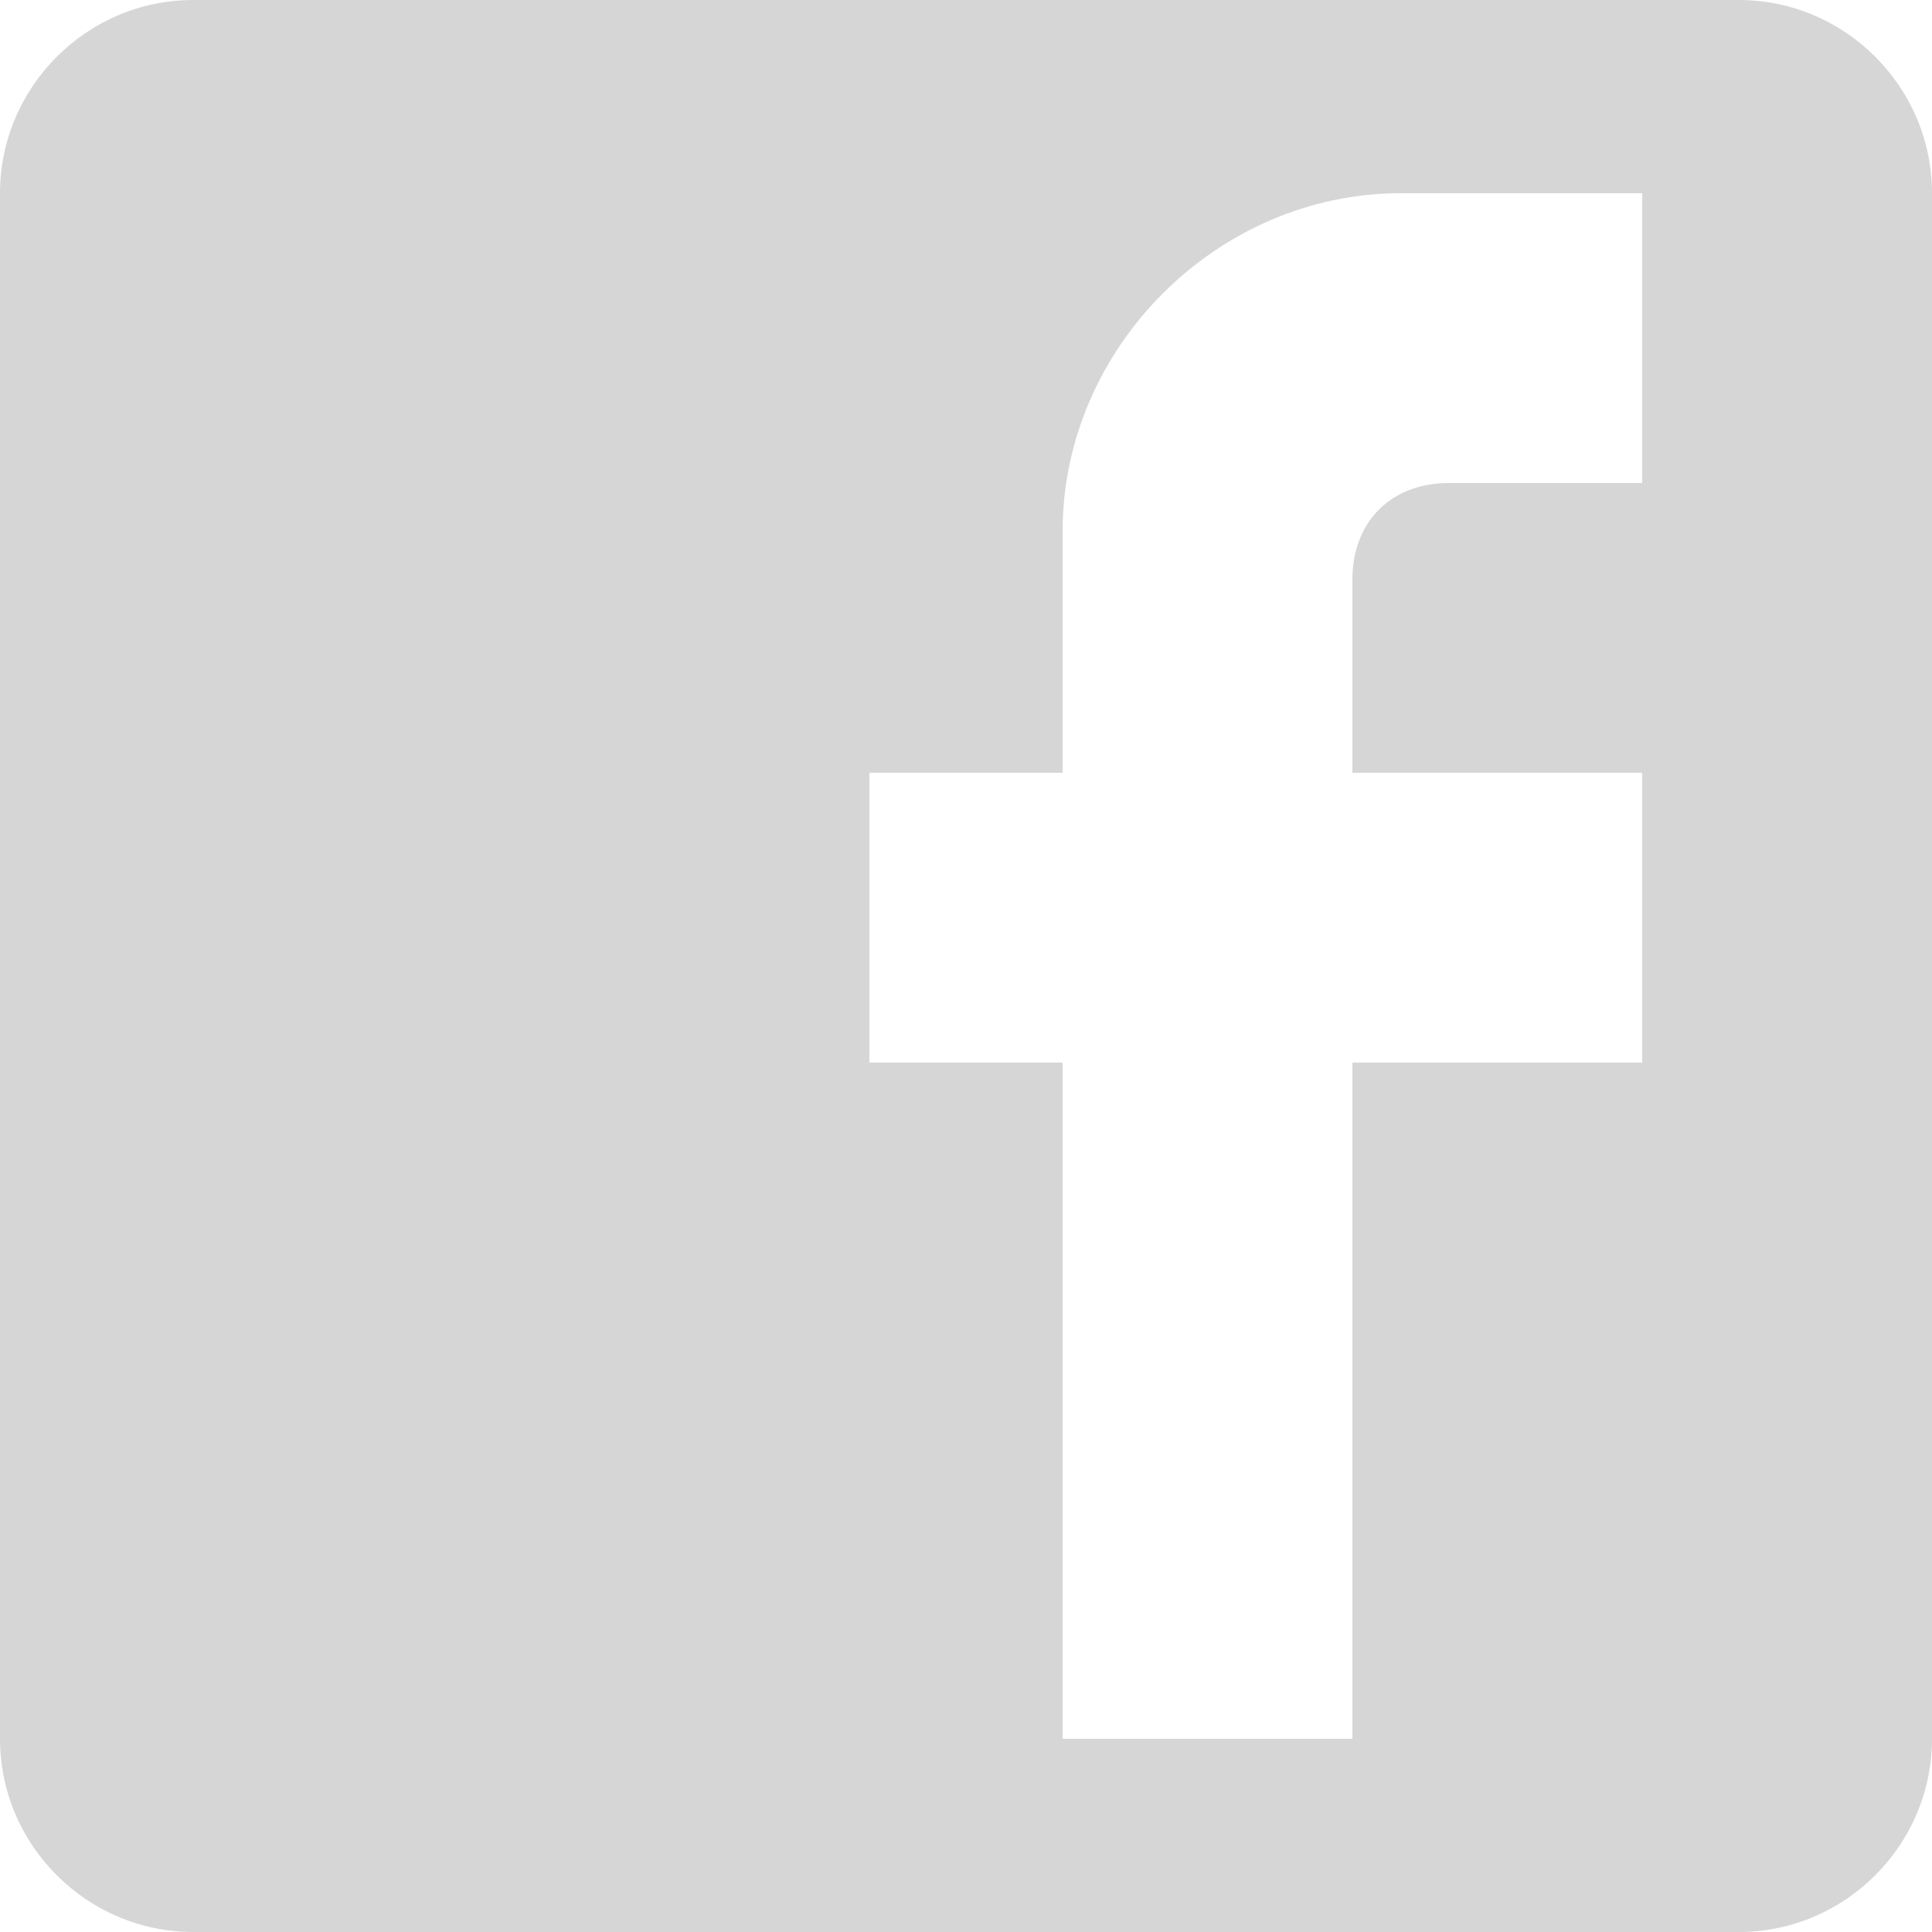
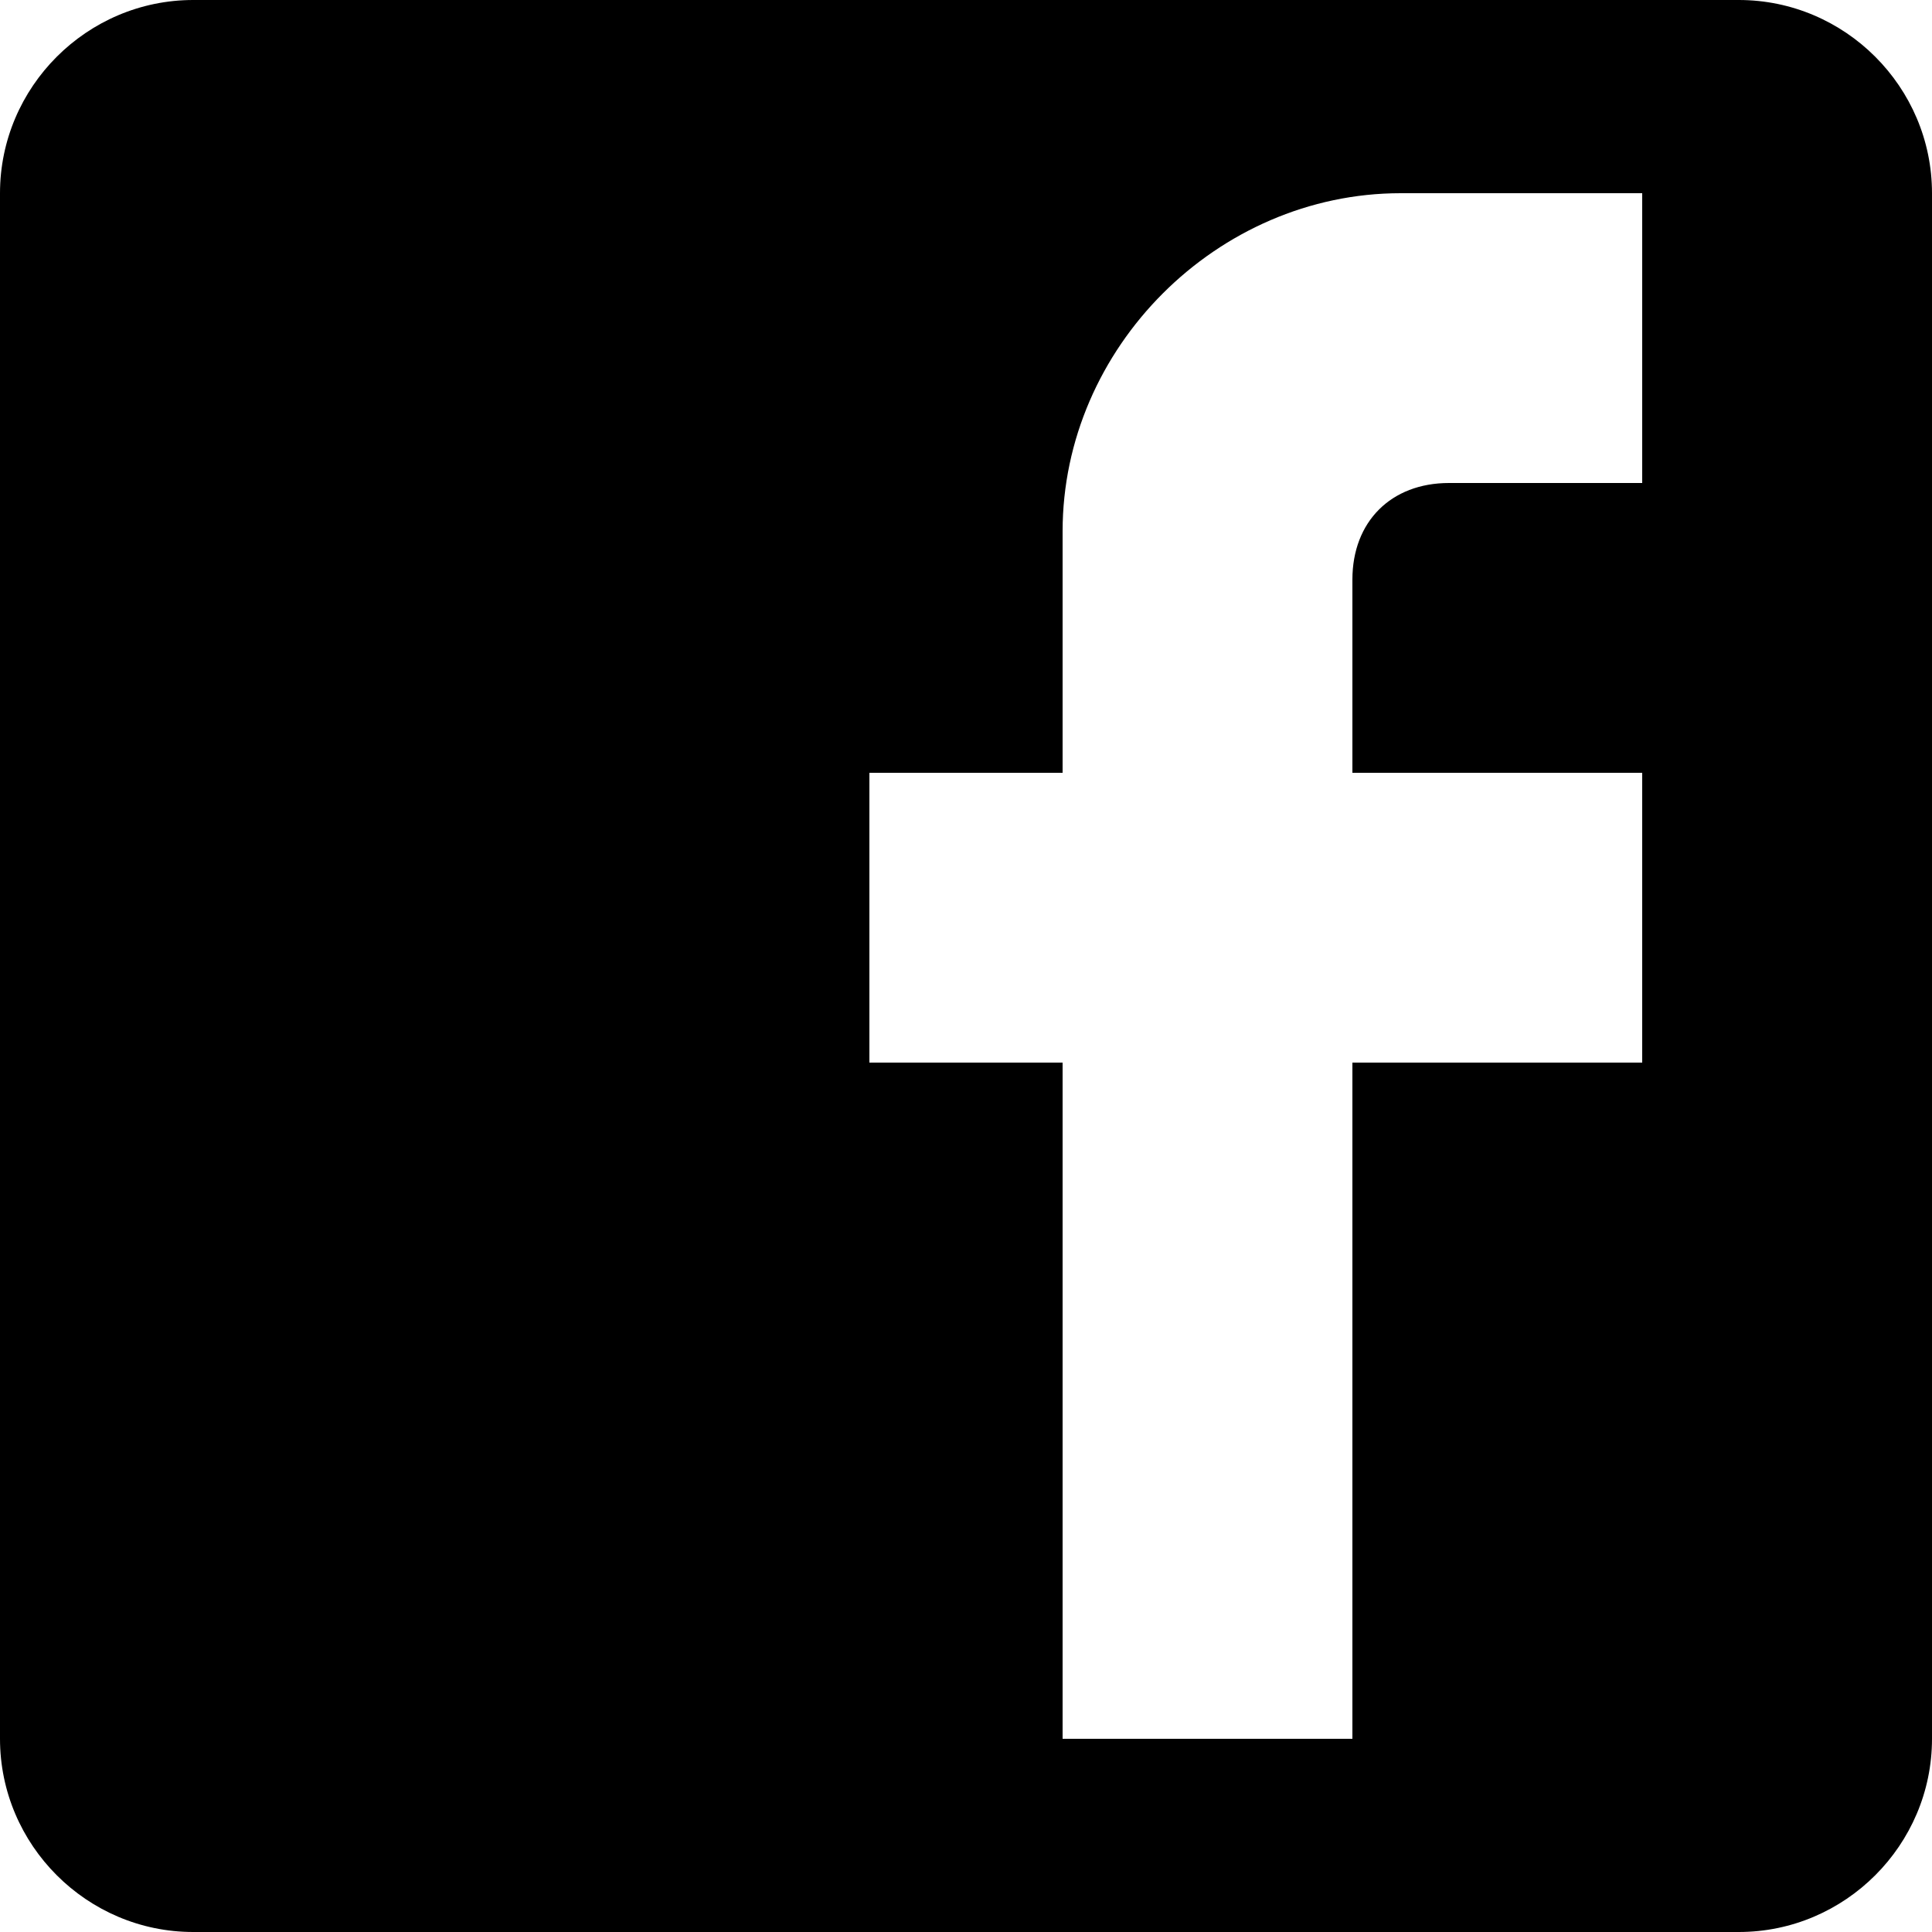
<svg xmlns="http://www.w3.org/2000/svg" version="1.1" id="Capa_1" x="0px" y="0px" width="510px" height="510px" viewBox="0 0 510 510" style="enable-background:new 0 0 510 510;" xml:space="preserve">
  <g>
    <g id="post-facebook">
-       <path fill="#d6d6d6" d="M459,0H51C22.95,0,0,22.95,0,51v408c0,28.05,22.95,51,51,51h408c28.05,0,51-22.95,51-51V51C510,22.95,487.05,0,459,0z     M433.5,51v76.5h-51c-15.3,0-25.5,10.2-25.5,25.5v51h76.5v76.5H357V459h-76.5V280.5h-51V204h51v-63.75    C280.5,91.8,321.3,51,369.75,51H433.5z" />
+       <path fill="#000000" d="M459,0H51C22.95,0,0,22.95,0,51v408c0,28.05,22.95,51,51,51h408c28.05,0,51-22.95,51-51V51C510,22.95,487.05,0,459,0z     M433.5,51v76.5h-51c-15.3,0-25.5,10.2-25.5,25.5v51h76.5v76.5H357V459h-76.5V280.5h-51V204h51v-63.75    C280.5,91.8,321.3,51,369.75,51H433.5z" />
    </g>
  </g>
  <g>
</g>
  <g>
</g>
  <g>
</g>
  <g>
</g>
  <g>
</g>
  <g>
</g>
  <g>
</g>
  <g>
</g>
  <g>
</g>
  <g>
</g>
  <g>
</g>
  <g>
</g>
  <g>
</g>
  <g>
</g>
  <g>
</g>
</svg>
